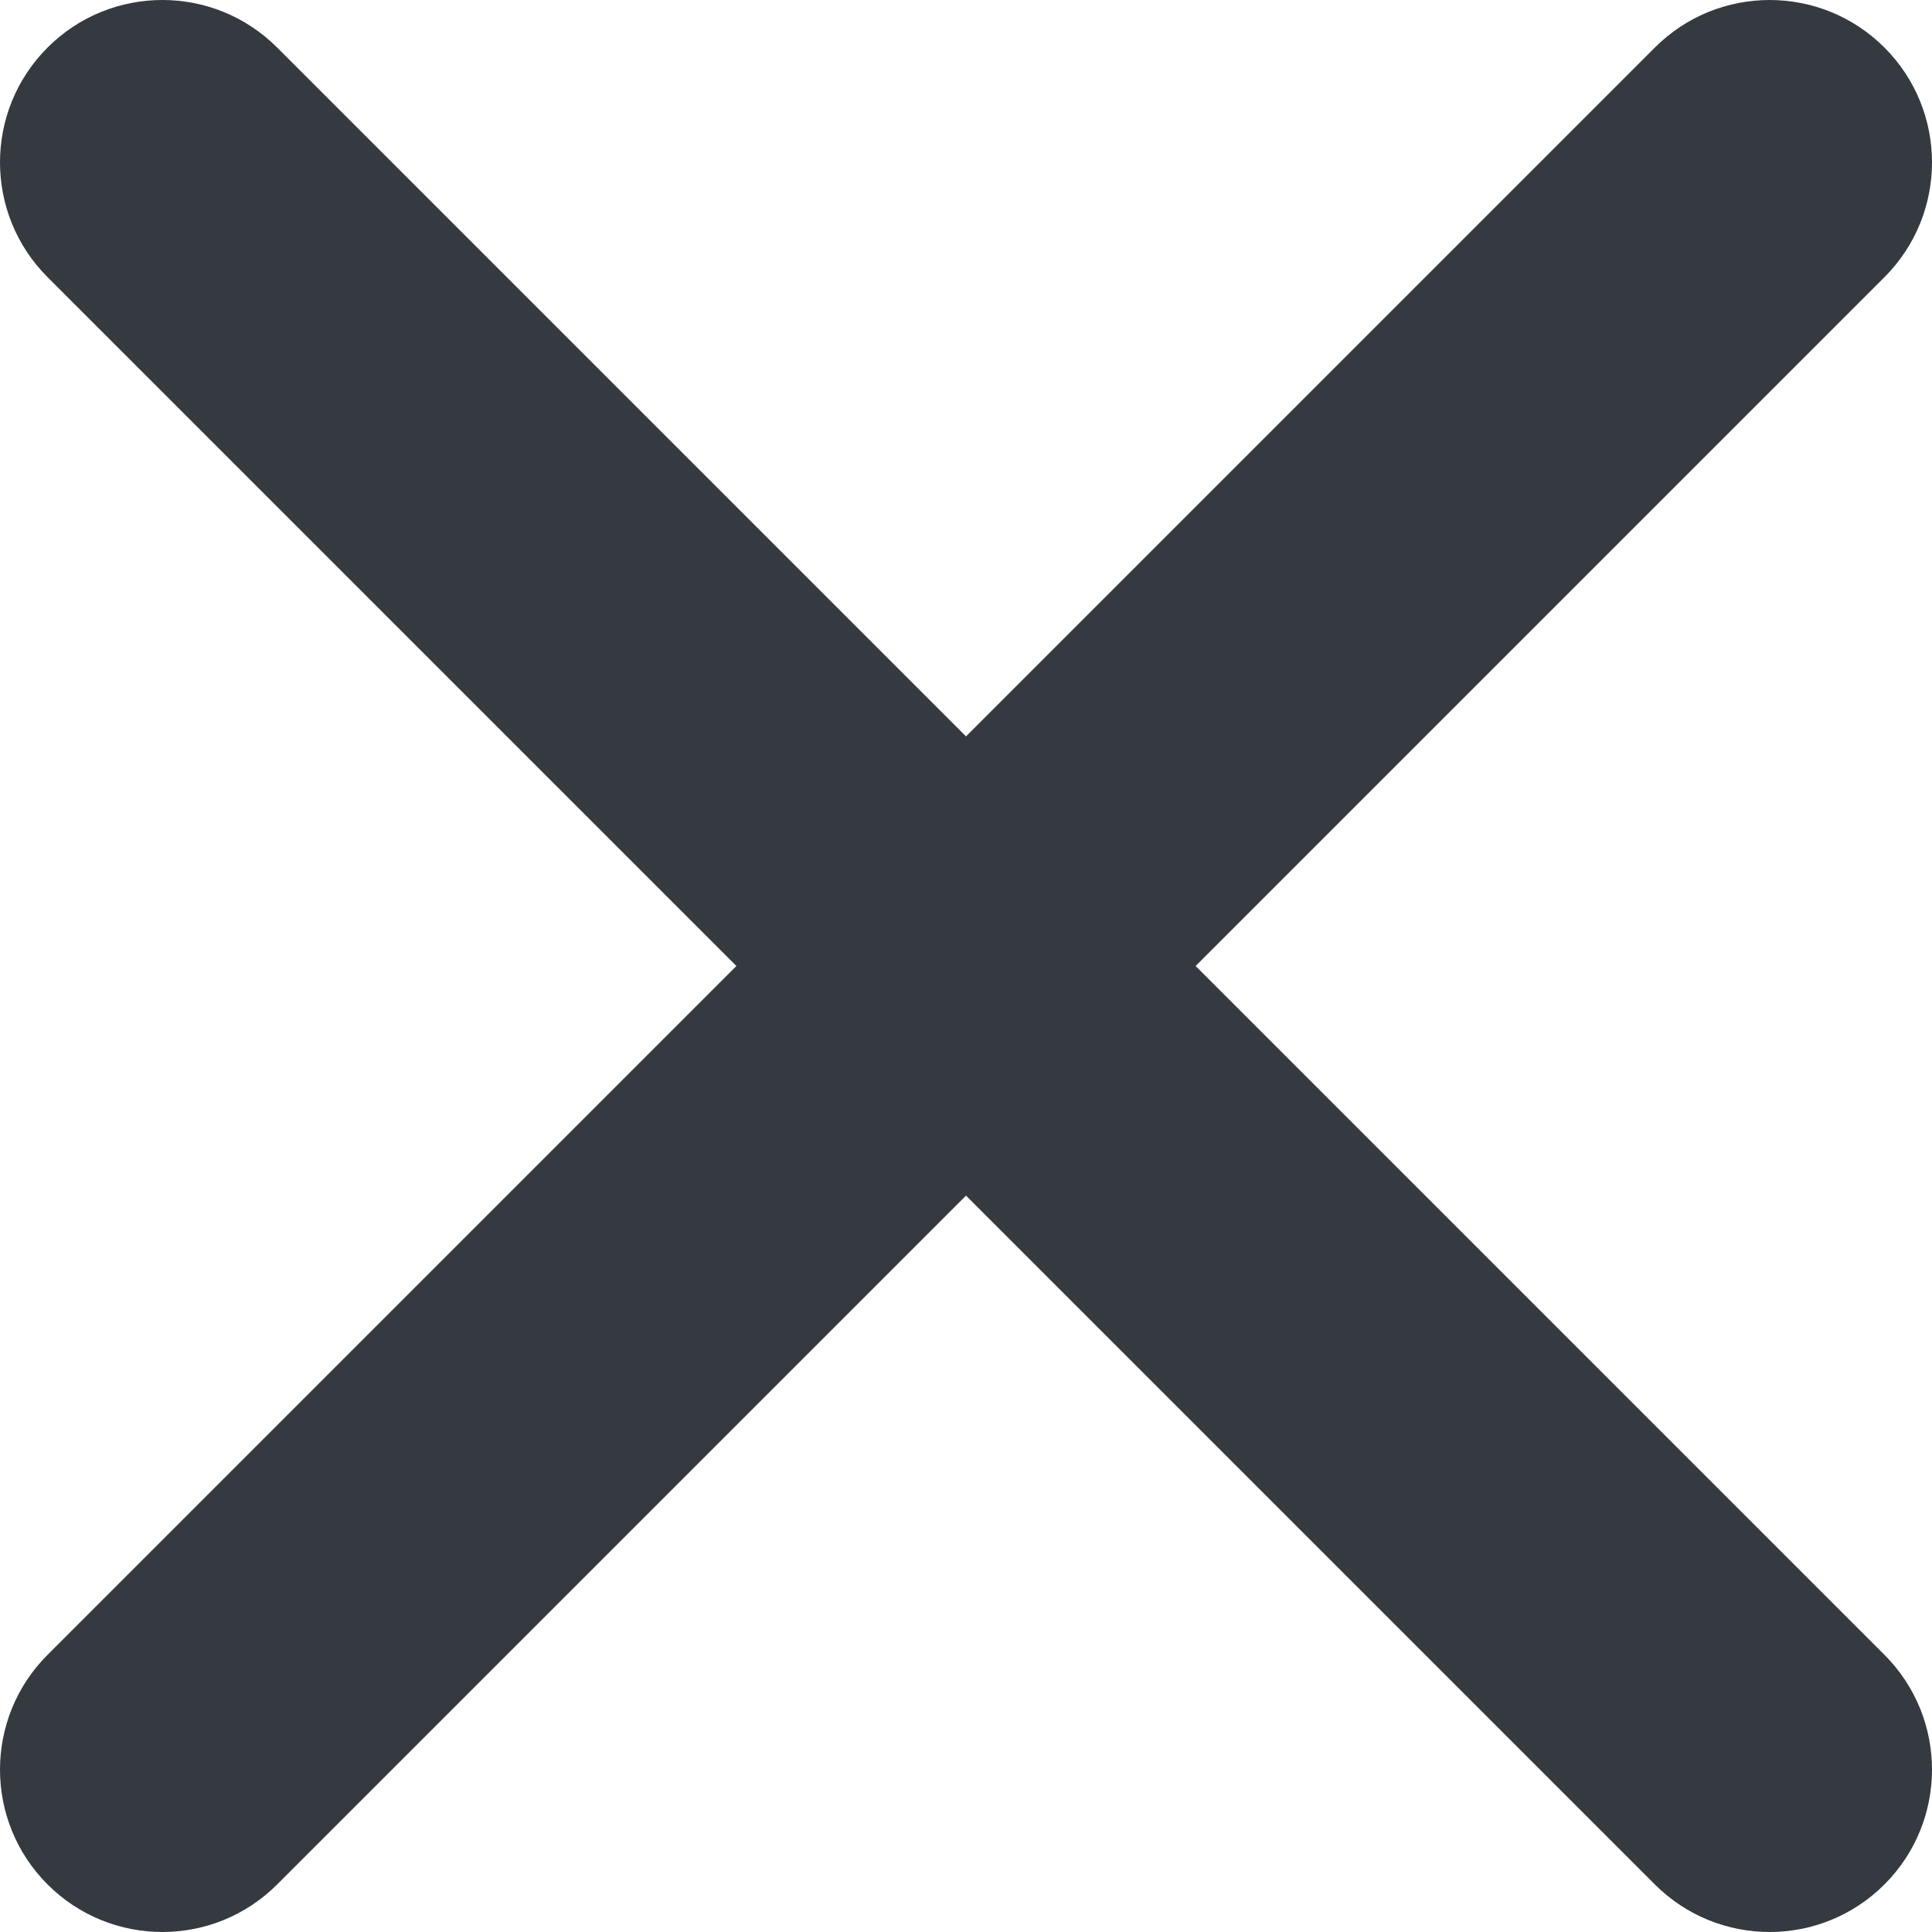
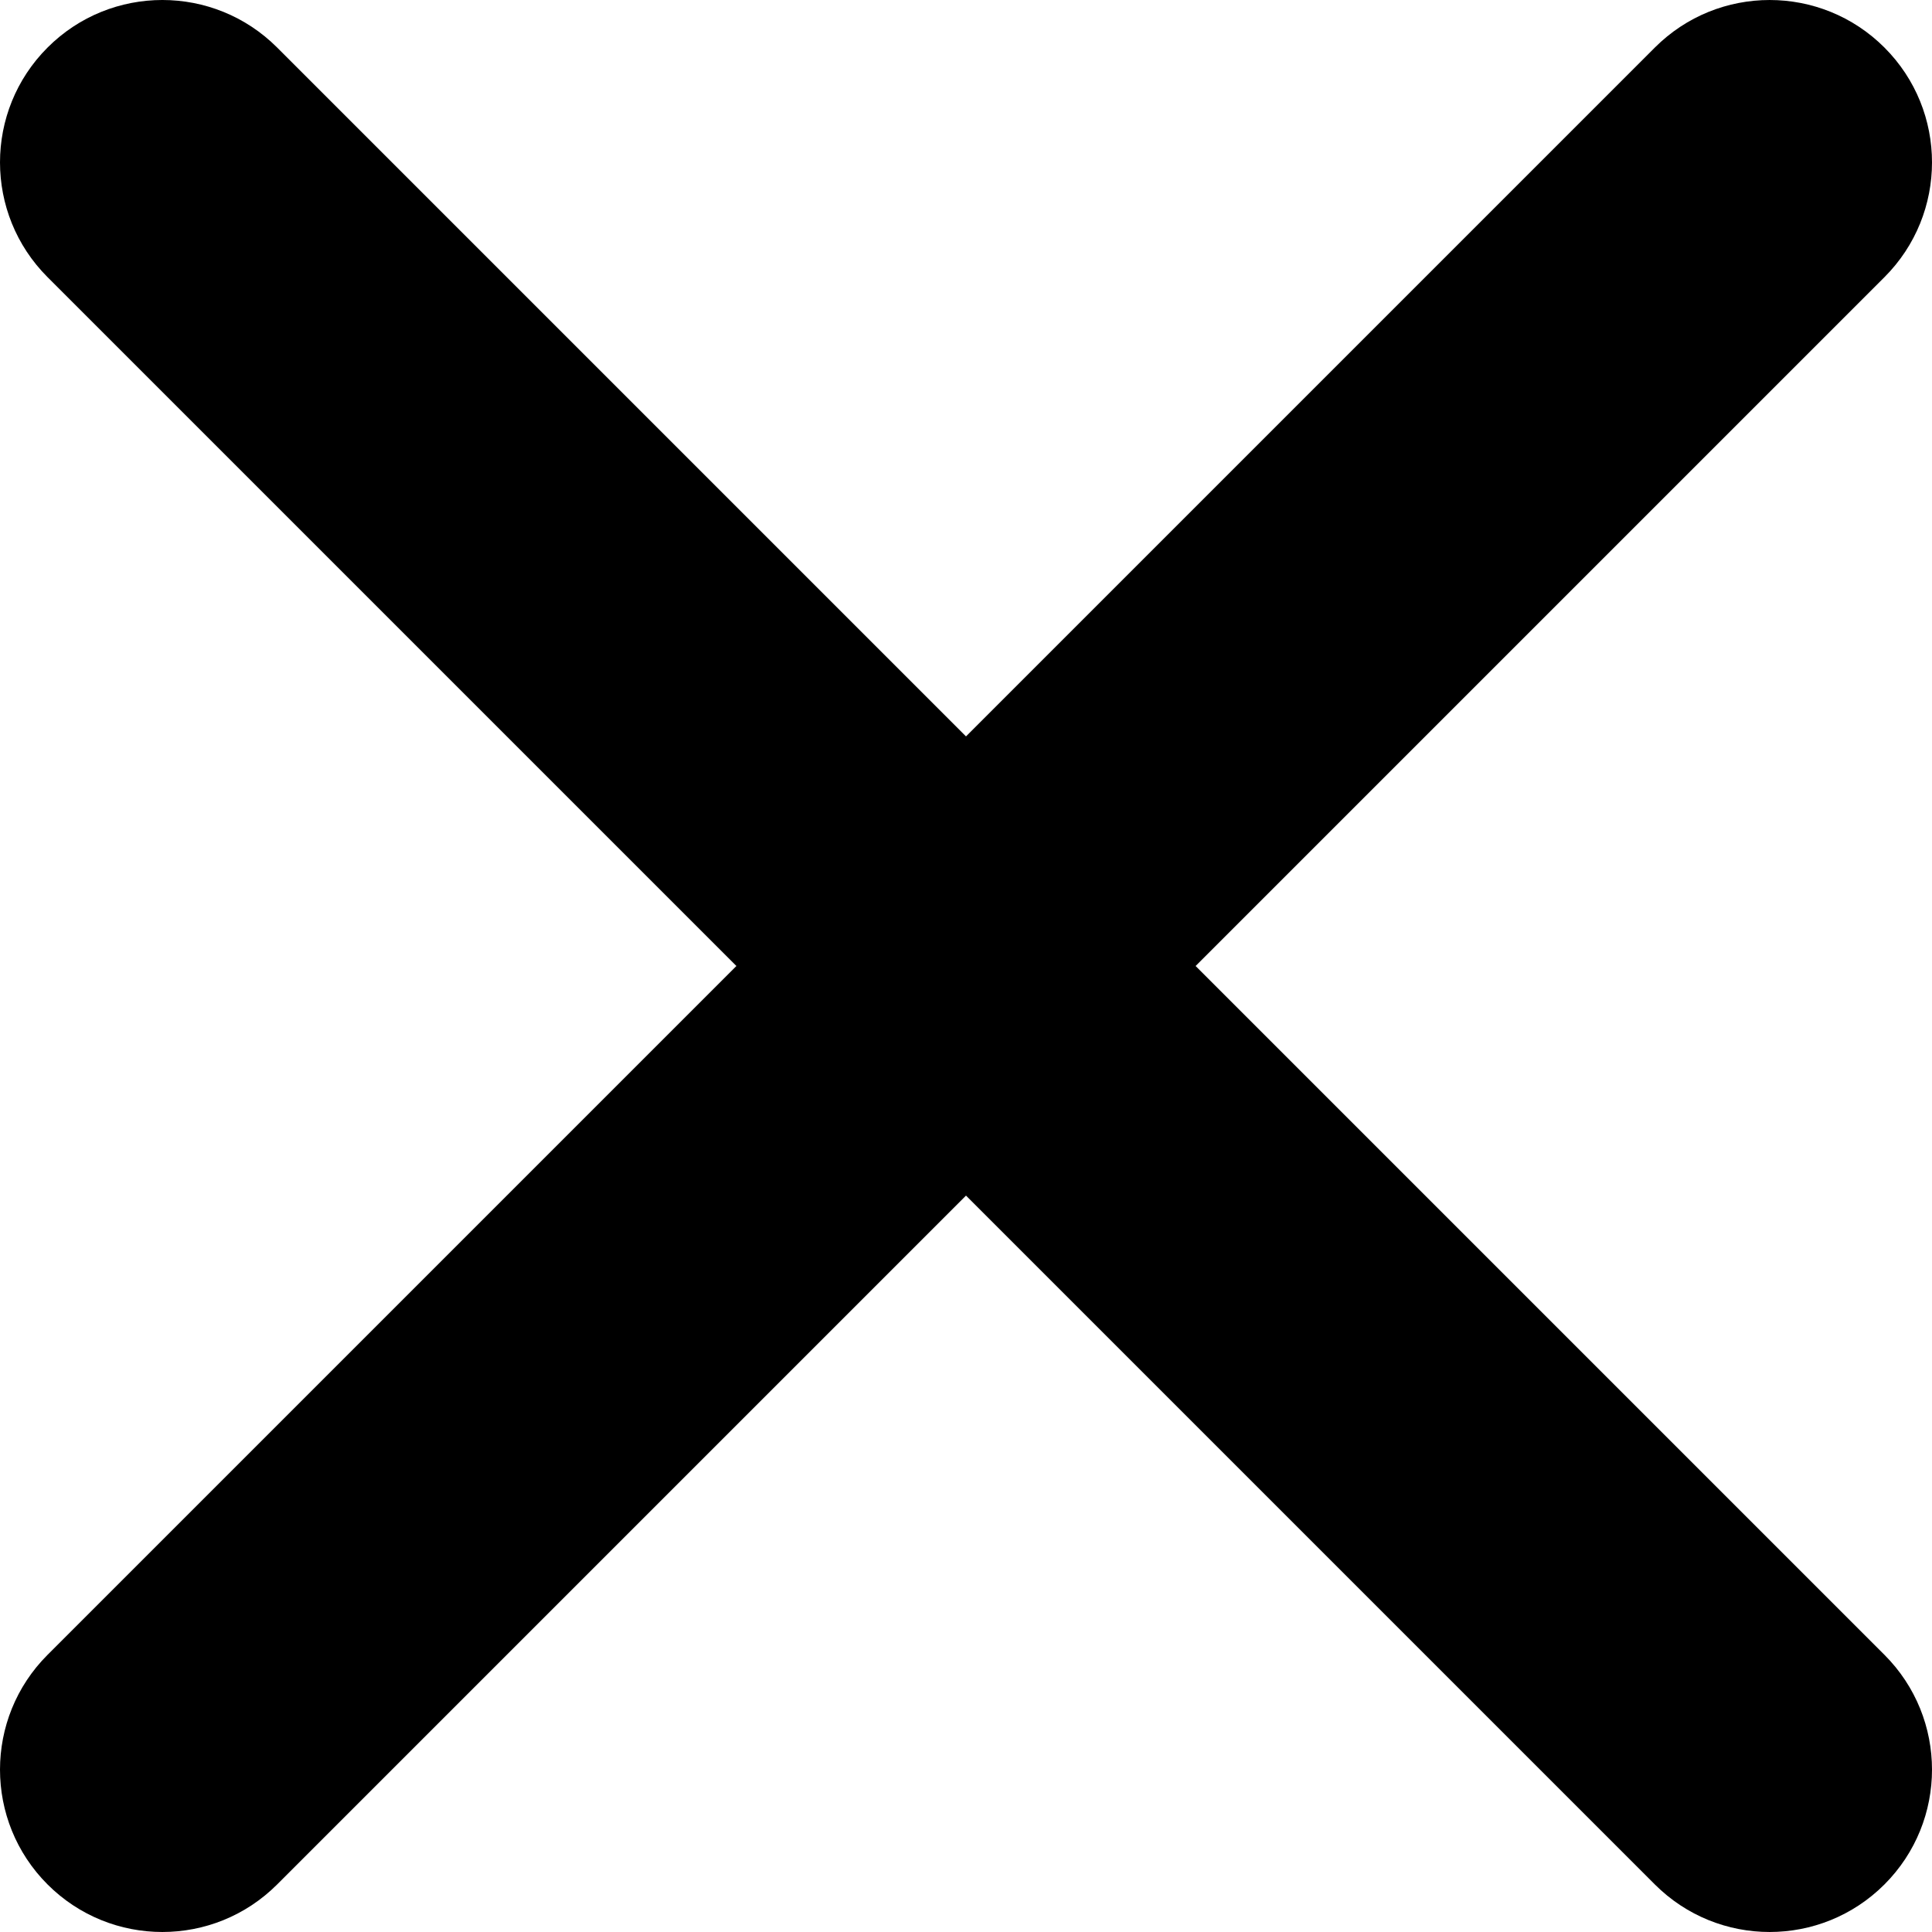
<svg xmlns="http://www.w3.org/2000/svg" version="1.1" id="Capa_1" x="0px" y="0px" viewBox="0 0 212.982 212.982" style="enable-background:new 0 0 212.982 212.982;" xml:space="preserve">
-   <path style="fill-rule:evenodd;clip-rule:evenodd;" d="M131.804,106.491l75.936-75.936c6.99-6.99,6.99-18.323,0-25.312   c-6.99-6.99-18.322-6.99-25.312,0l-75.937,75.937L30.554,5.242c-6.99-6.99-18.322-6.99-25.312,0c-6.989,6.99-6.989,18.323,0,25.312   l75.937,75.936L5.242,182.427c-6.989,6.99-6.989,18.323,0,25.312c6.99,6.99,18.322,6.99,25.312,0l75.937-75.937l75.937,75.937   c6.989,6.99,18.322,6.99,25.312,0c6.99-6.99,6.99-18.322,0-25.312L131.804,106.491z" fill="#343a40" />
+   <path style="fill-rule:evenodd;clip-rule:evenodd;" d="M131.804,106.491l75.936-75.936c6.99-6.99,6.99-18.323,0-25.312   c-6.99-6.99-18.322-6.99-25.312,0l-75.937,75.937L30.554,5.242c-6.99-6.99-18.322-6.99-25.312,0c-6.989,6.99-6.989,18.323,0,25.312   l75.937,75.936L5.242,182.427c-6.989,6.99-6.989,18.323,0,25.312c6.99,6.99,18.322,6.99,25.312,0l75.937-75.937l75.937,75.937   c6.989,6.99,18.322,6.99,25.312,0c6.99-6.99,6.99-18.322,0-25.312L131.804,106.491z" />
</svg>
